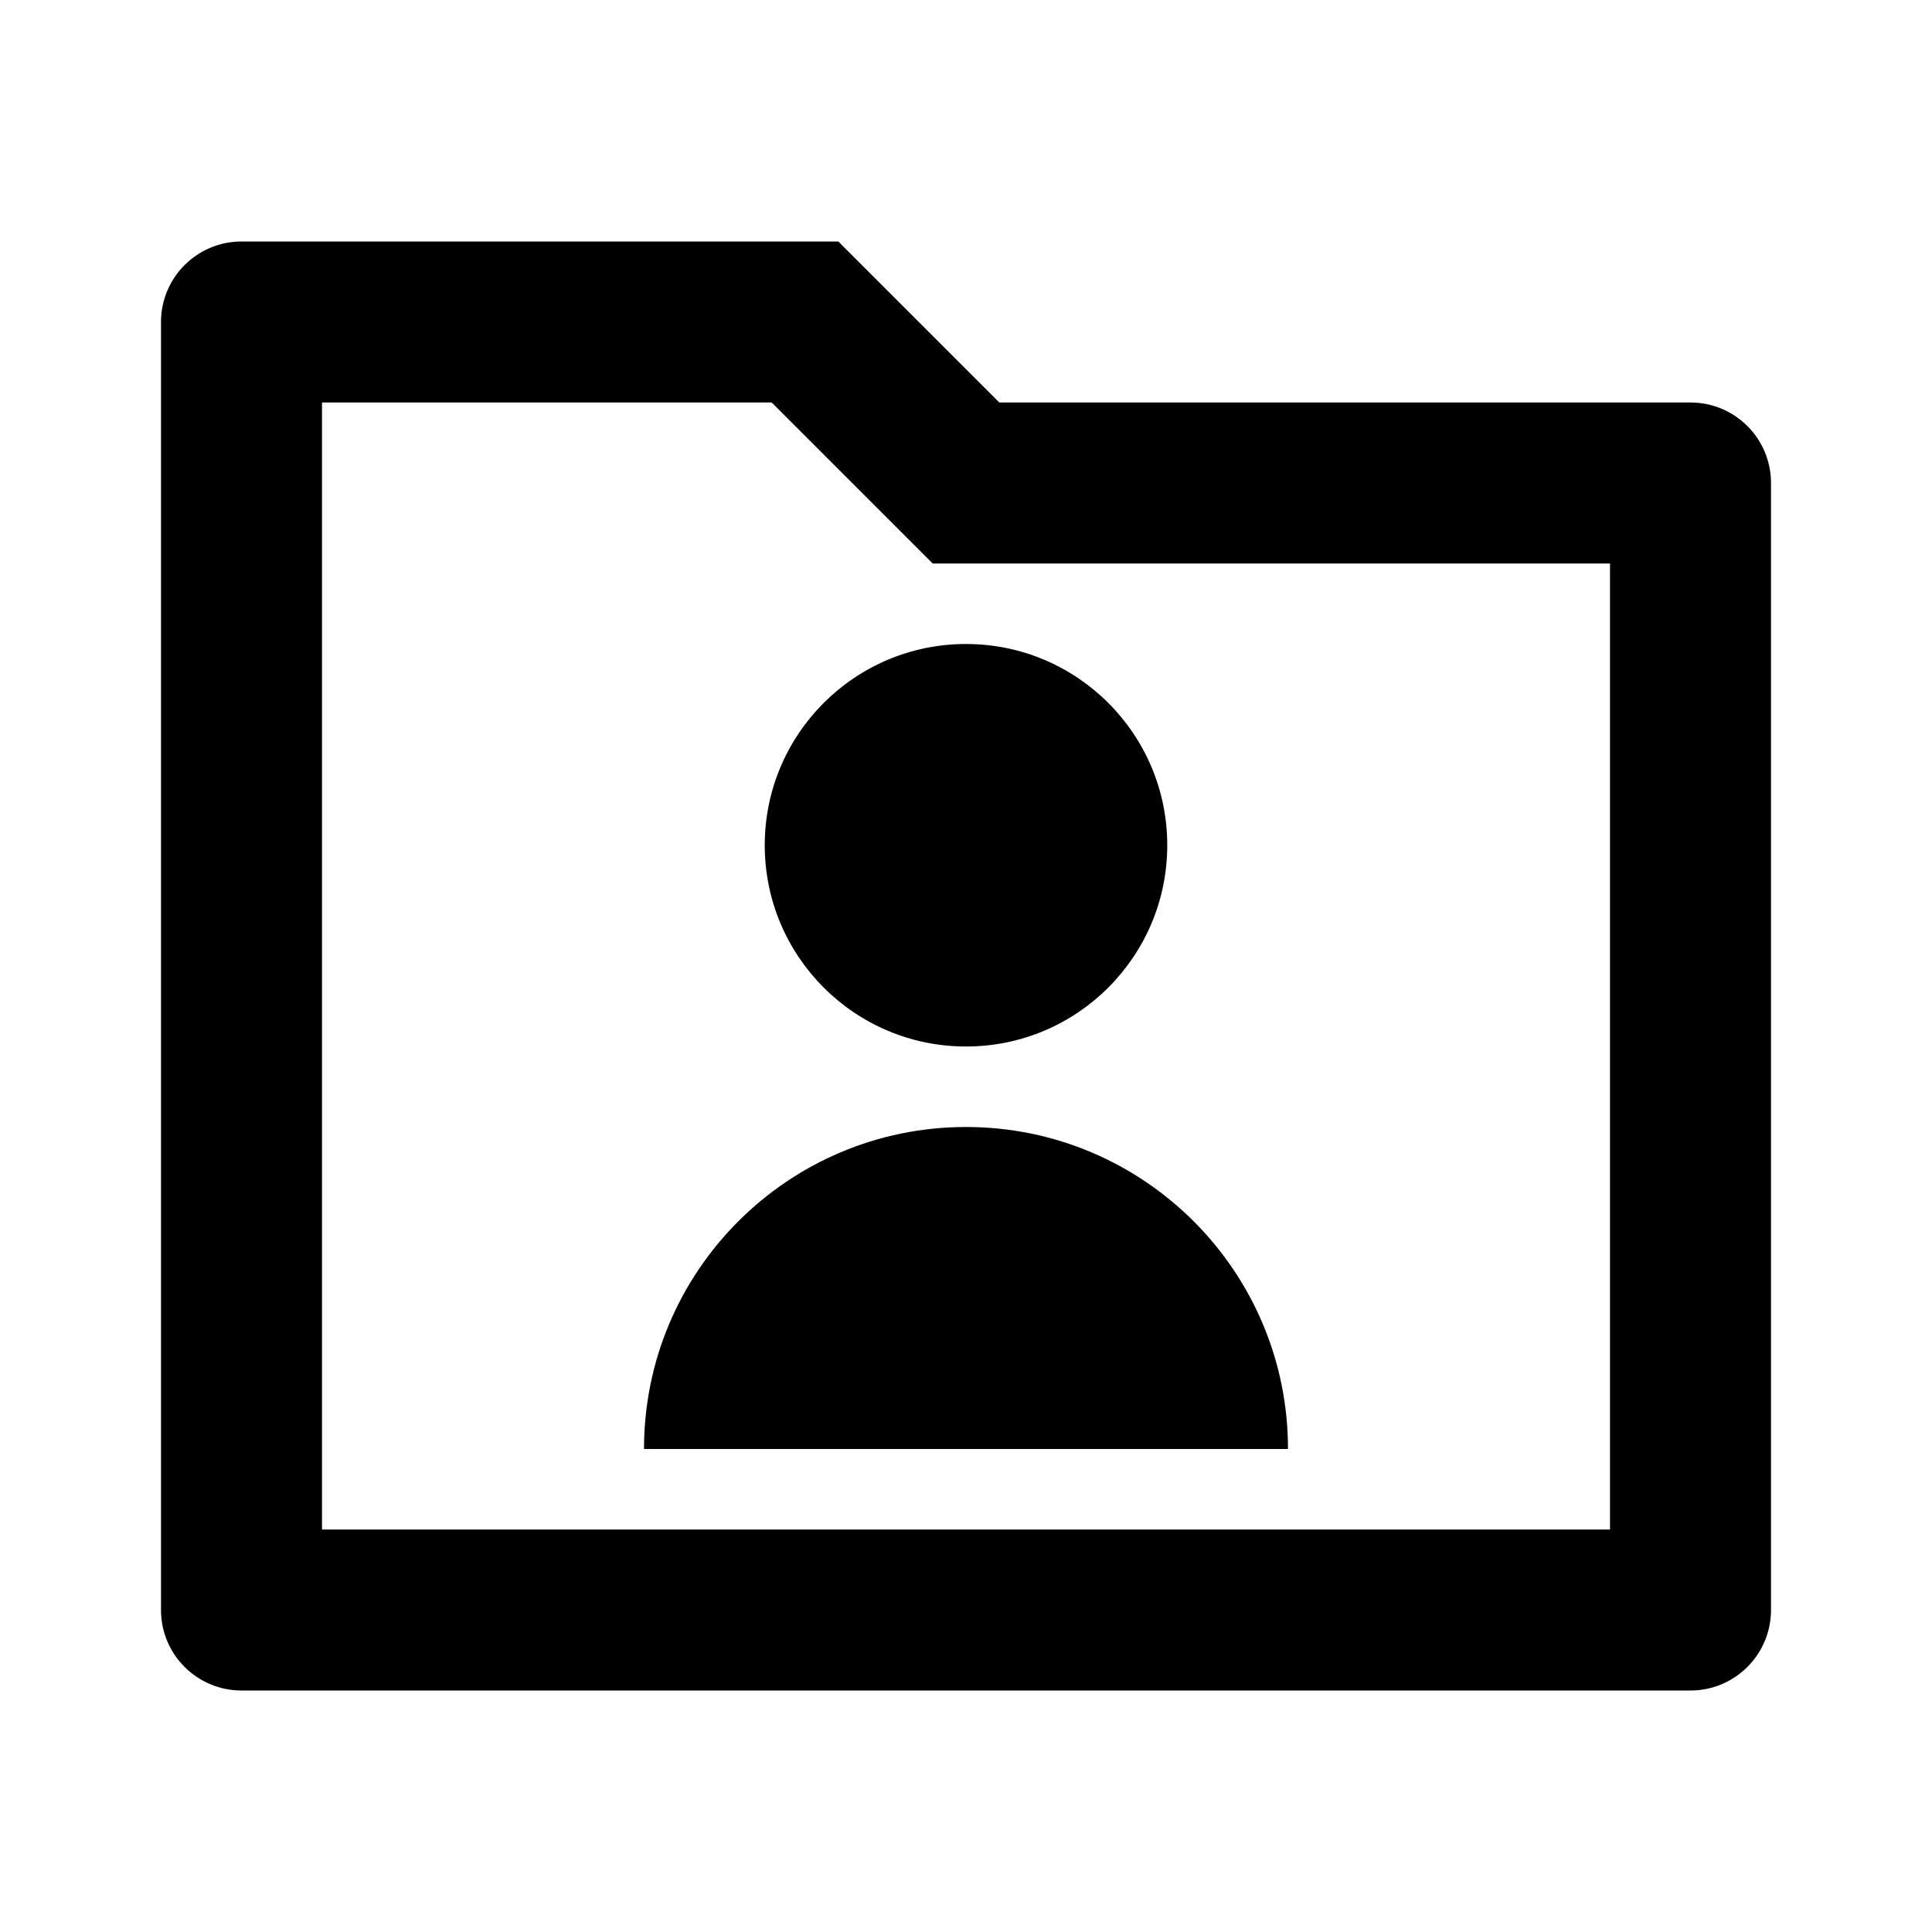
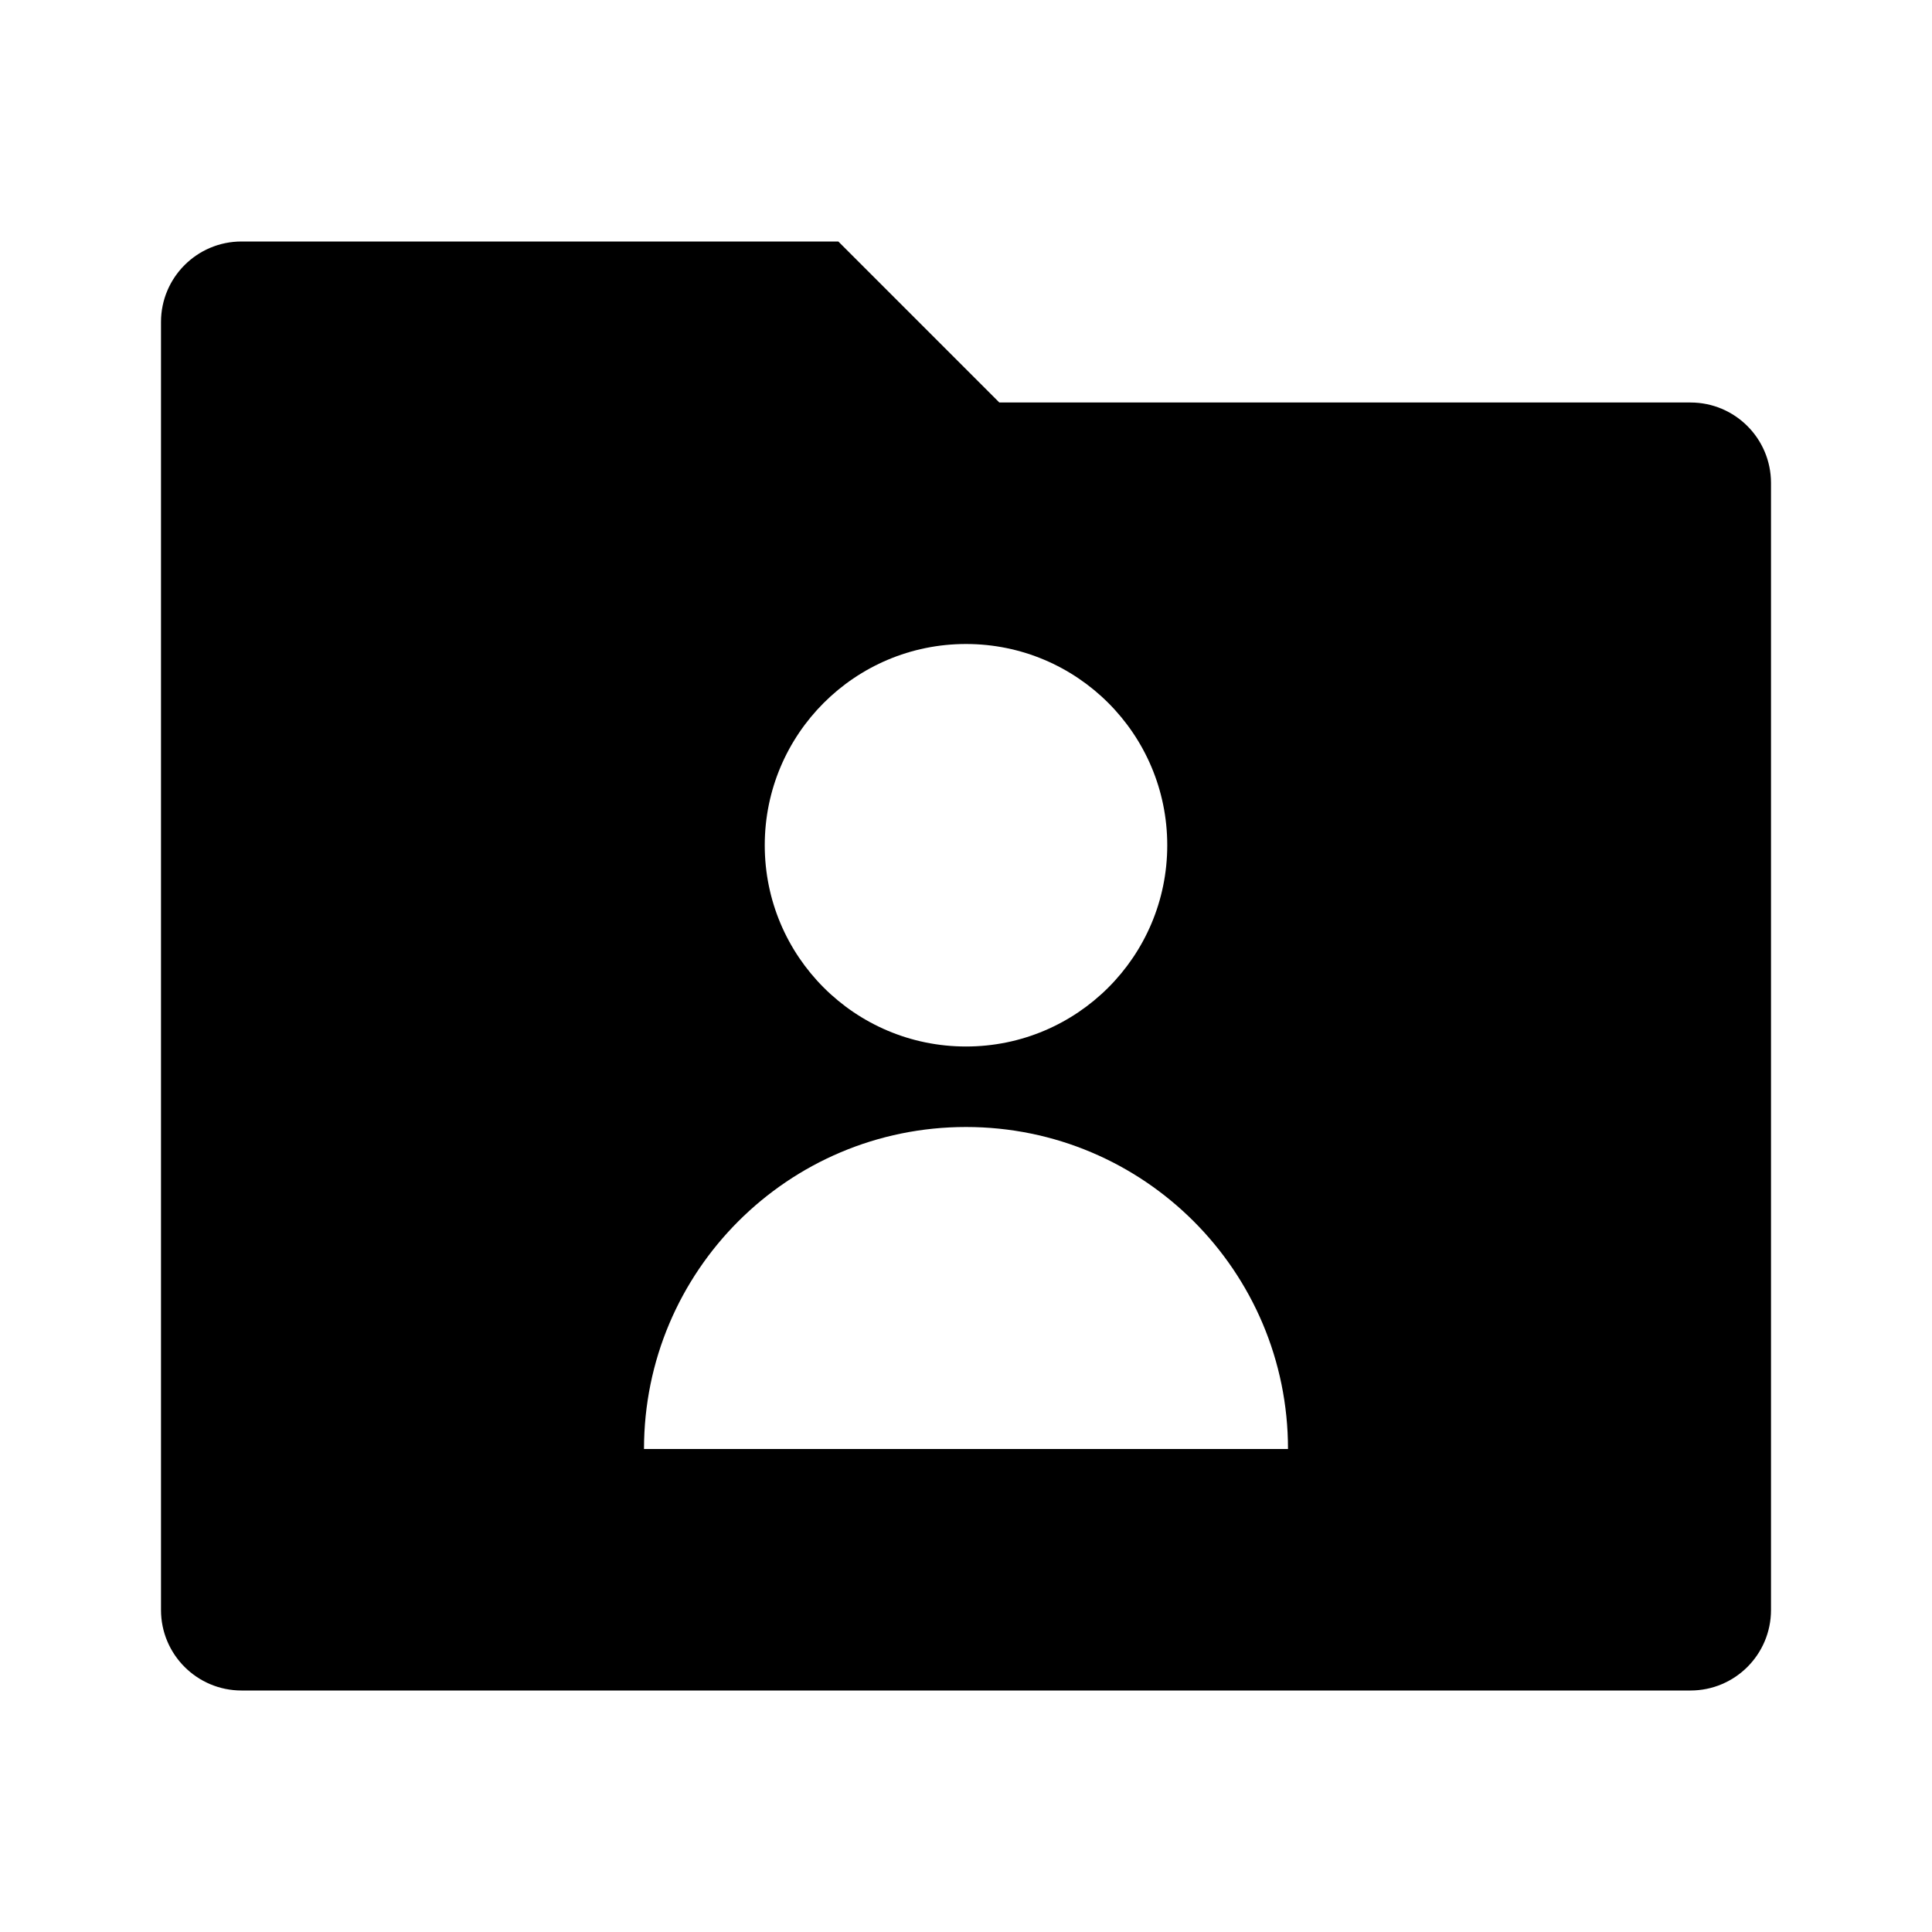
- <svg xmlns="http://www.w3.org/2000/svg" viewBox="0 0 24 24" width="24" height="24">
-   <path fill="none" d="M0 0h24v24H0z" />
-   <path d="M12.414 5H21a1 1 0 0 1 1 1v14a1 1 0 0 1-1 1H3a1 1 0 0 1-1-1V4a1 1 0 0 1 1-1h7.414l2 2zM4 5v14h16V7h-8.414l-2-2H4zm4 13a4 4 0 1 1 8 0H8zm4-5a2.5 2.5 0 1 1 0-5 2.5 2.5 0 0 1 0 5z" />
+ <svg xmlns="http://www.w3.org/2000/svg" viewBox="0 0 24 24">
+   <g>
+     <path fill="none" d="M0 0h24v24H0z" />
+     <path d="M12.414 5H21a1 1 0 0 1 1 1v14a1 1 0 0 1-1 1H3a1 1 0 0 1-1-1V4a1 1 0 0 1 1-1h7.414l2 2zM12 13a2.5 2.5 0 1 0 0-5 2.5 2.5 0 0 0 0 5zm-4 5h8a4 4 0 1 0-8 0z" />
+   </g>
</svg>
